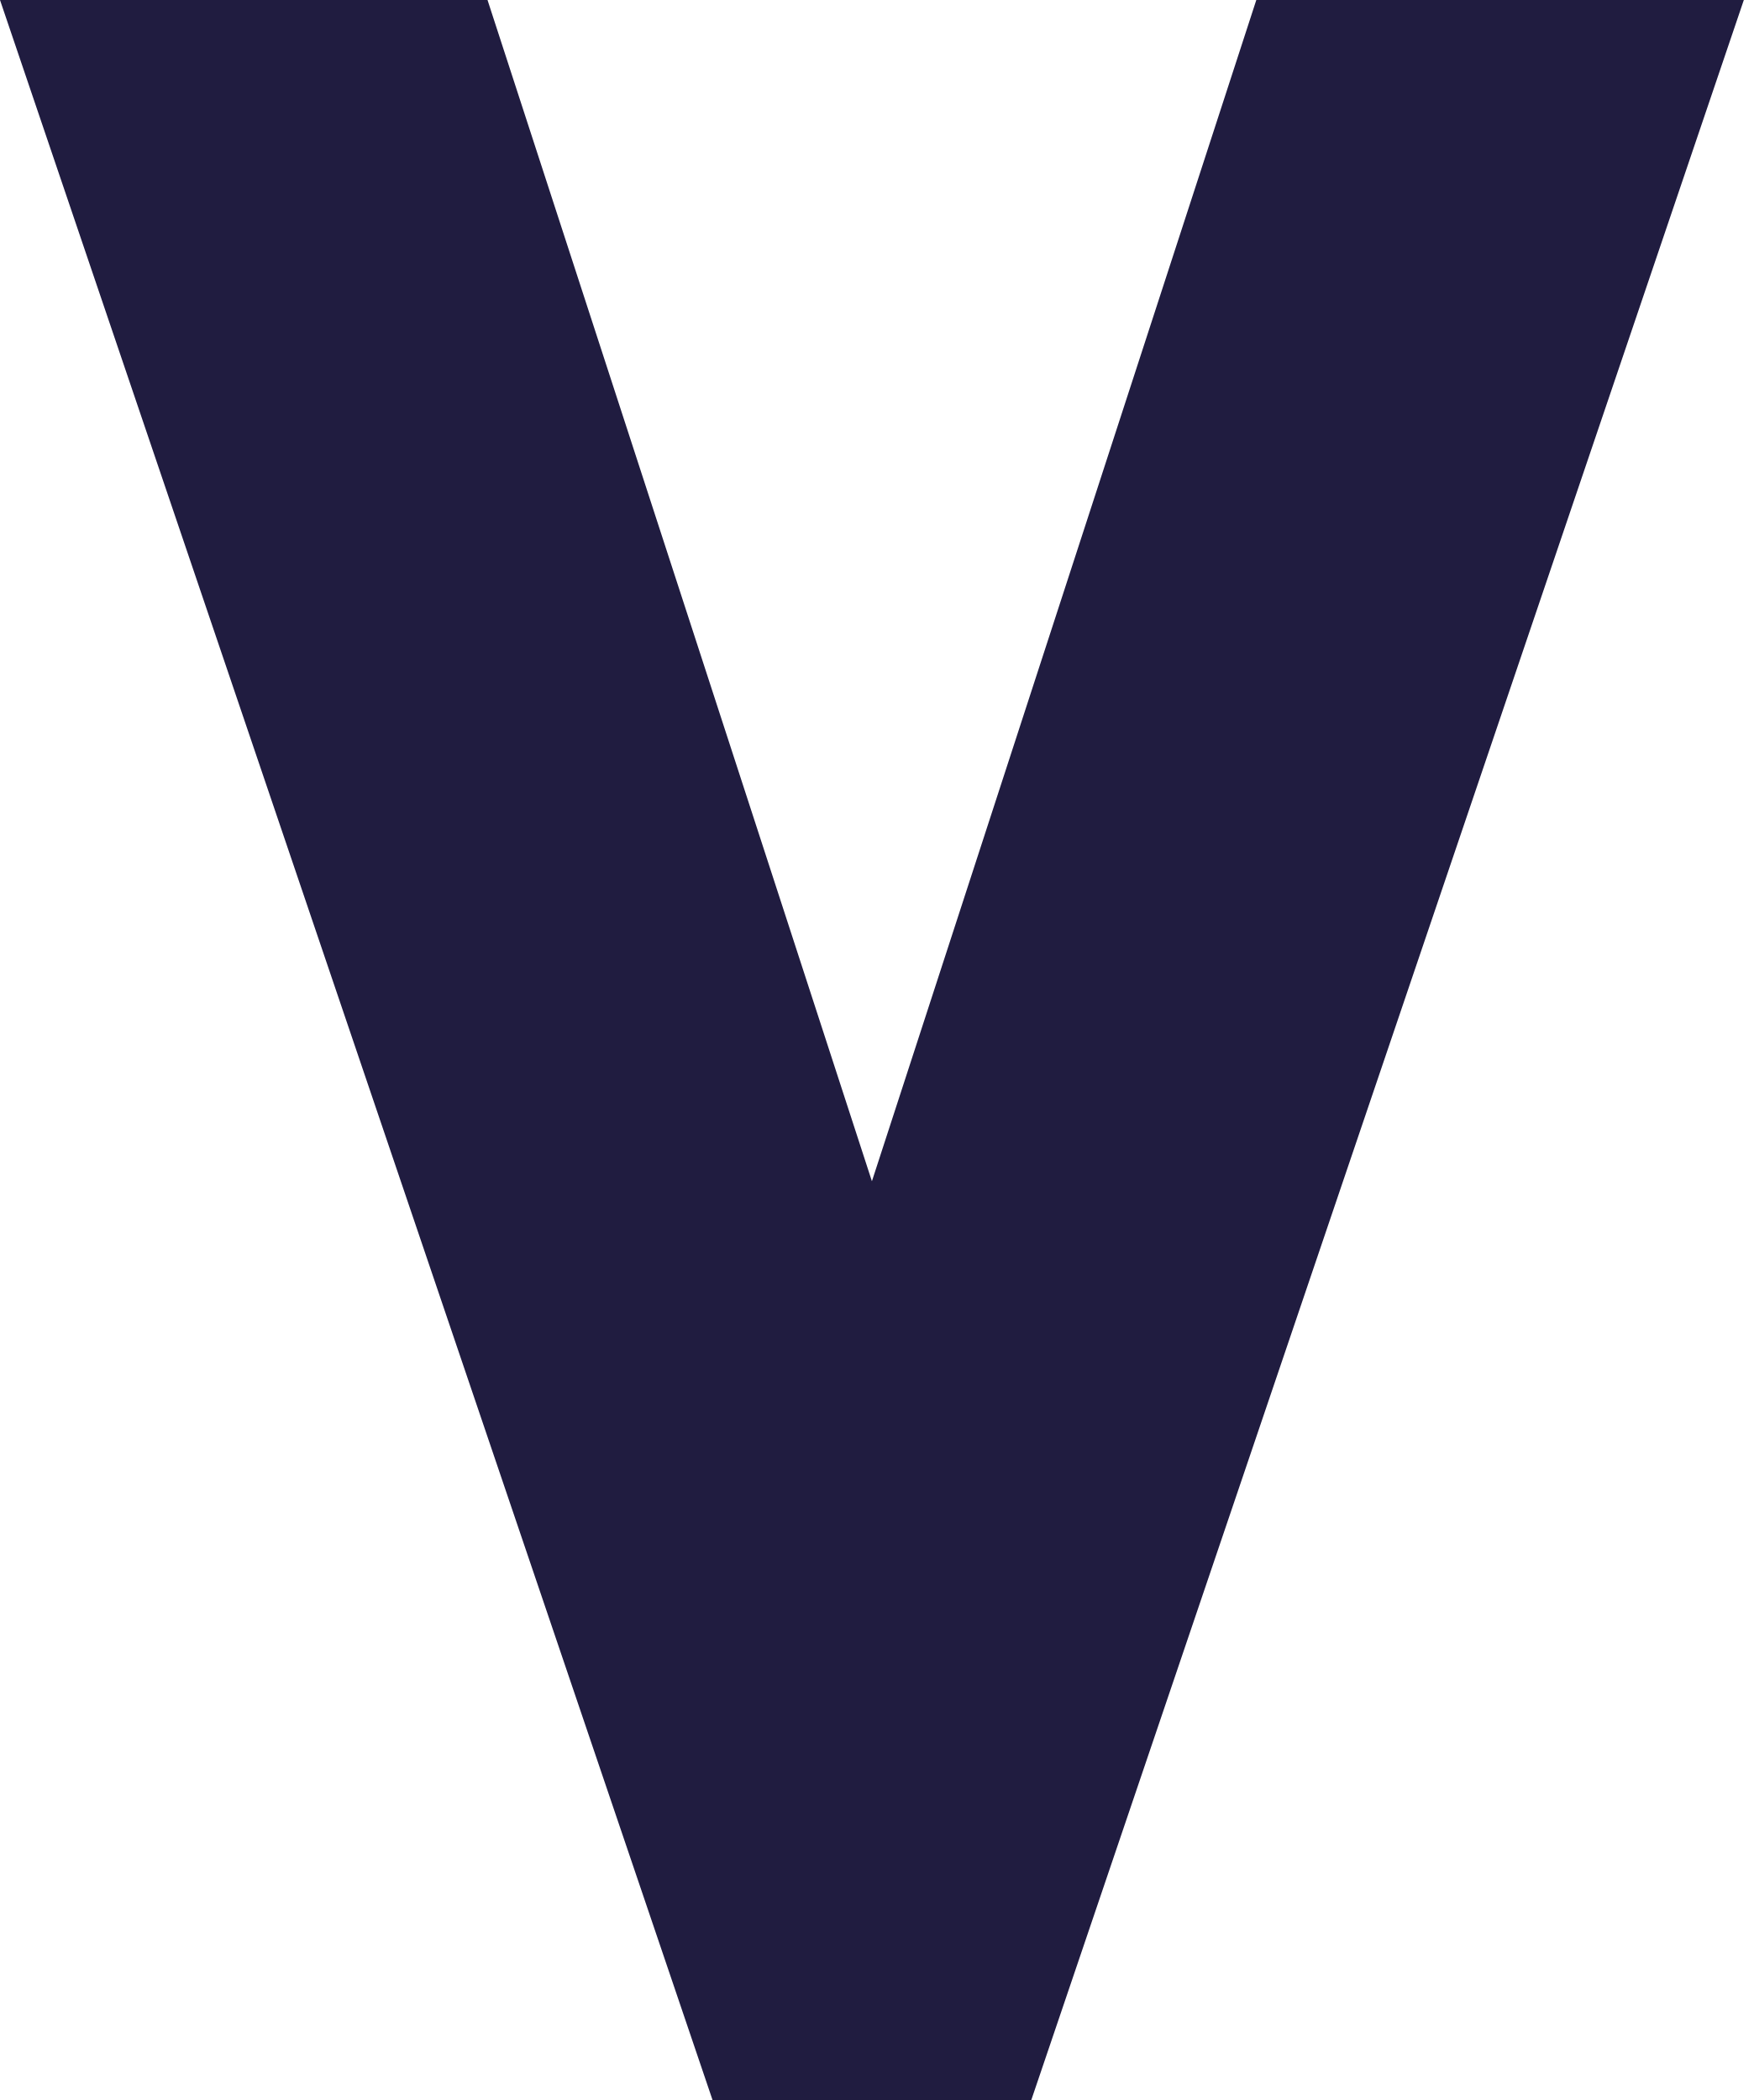
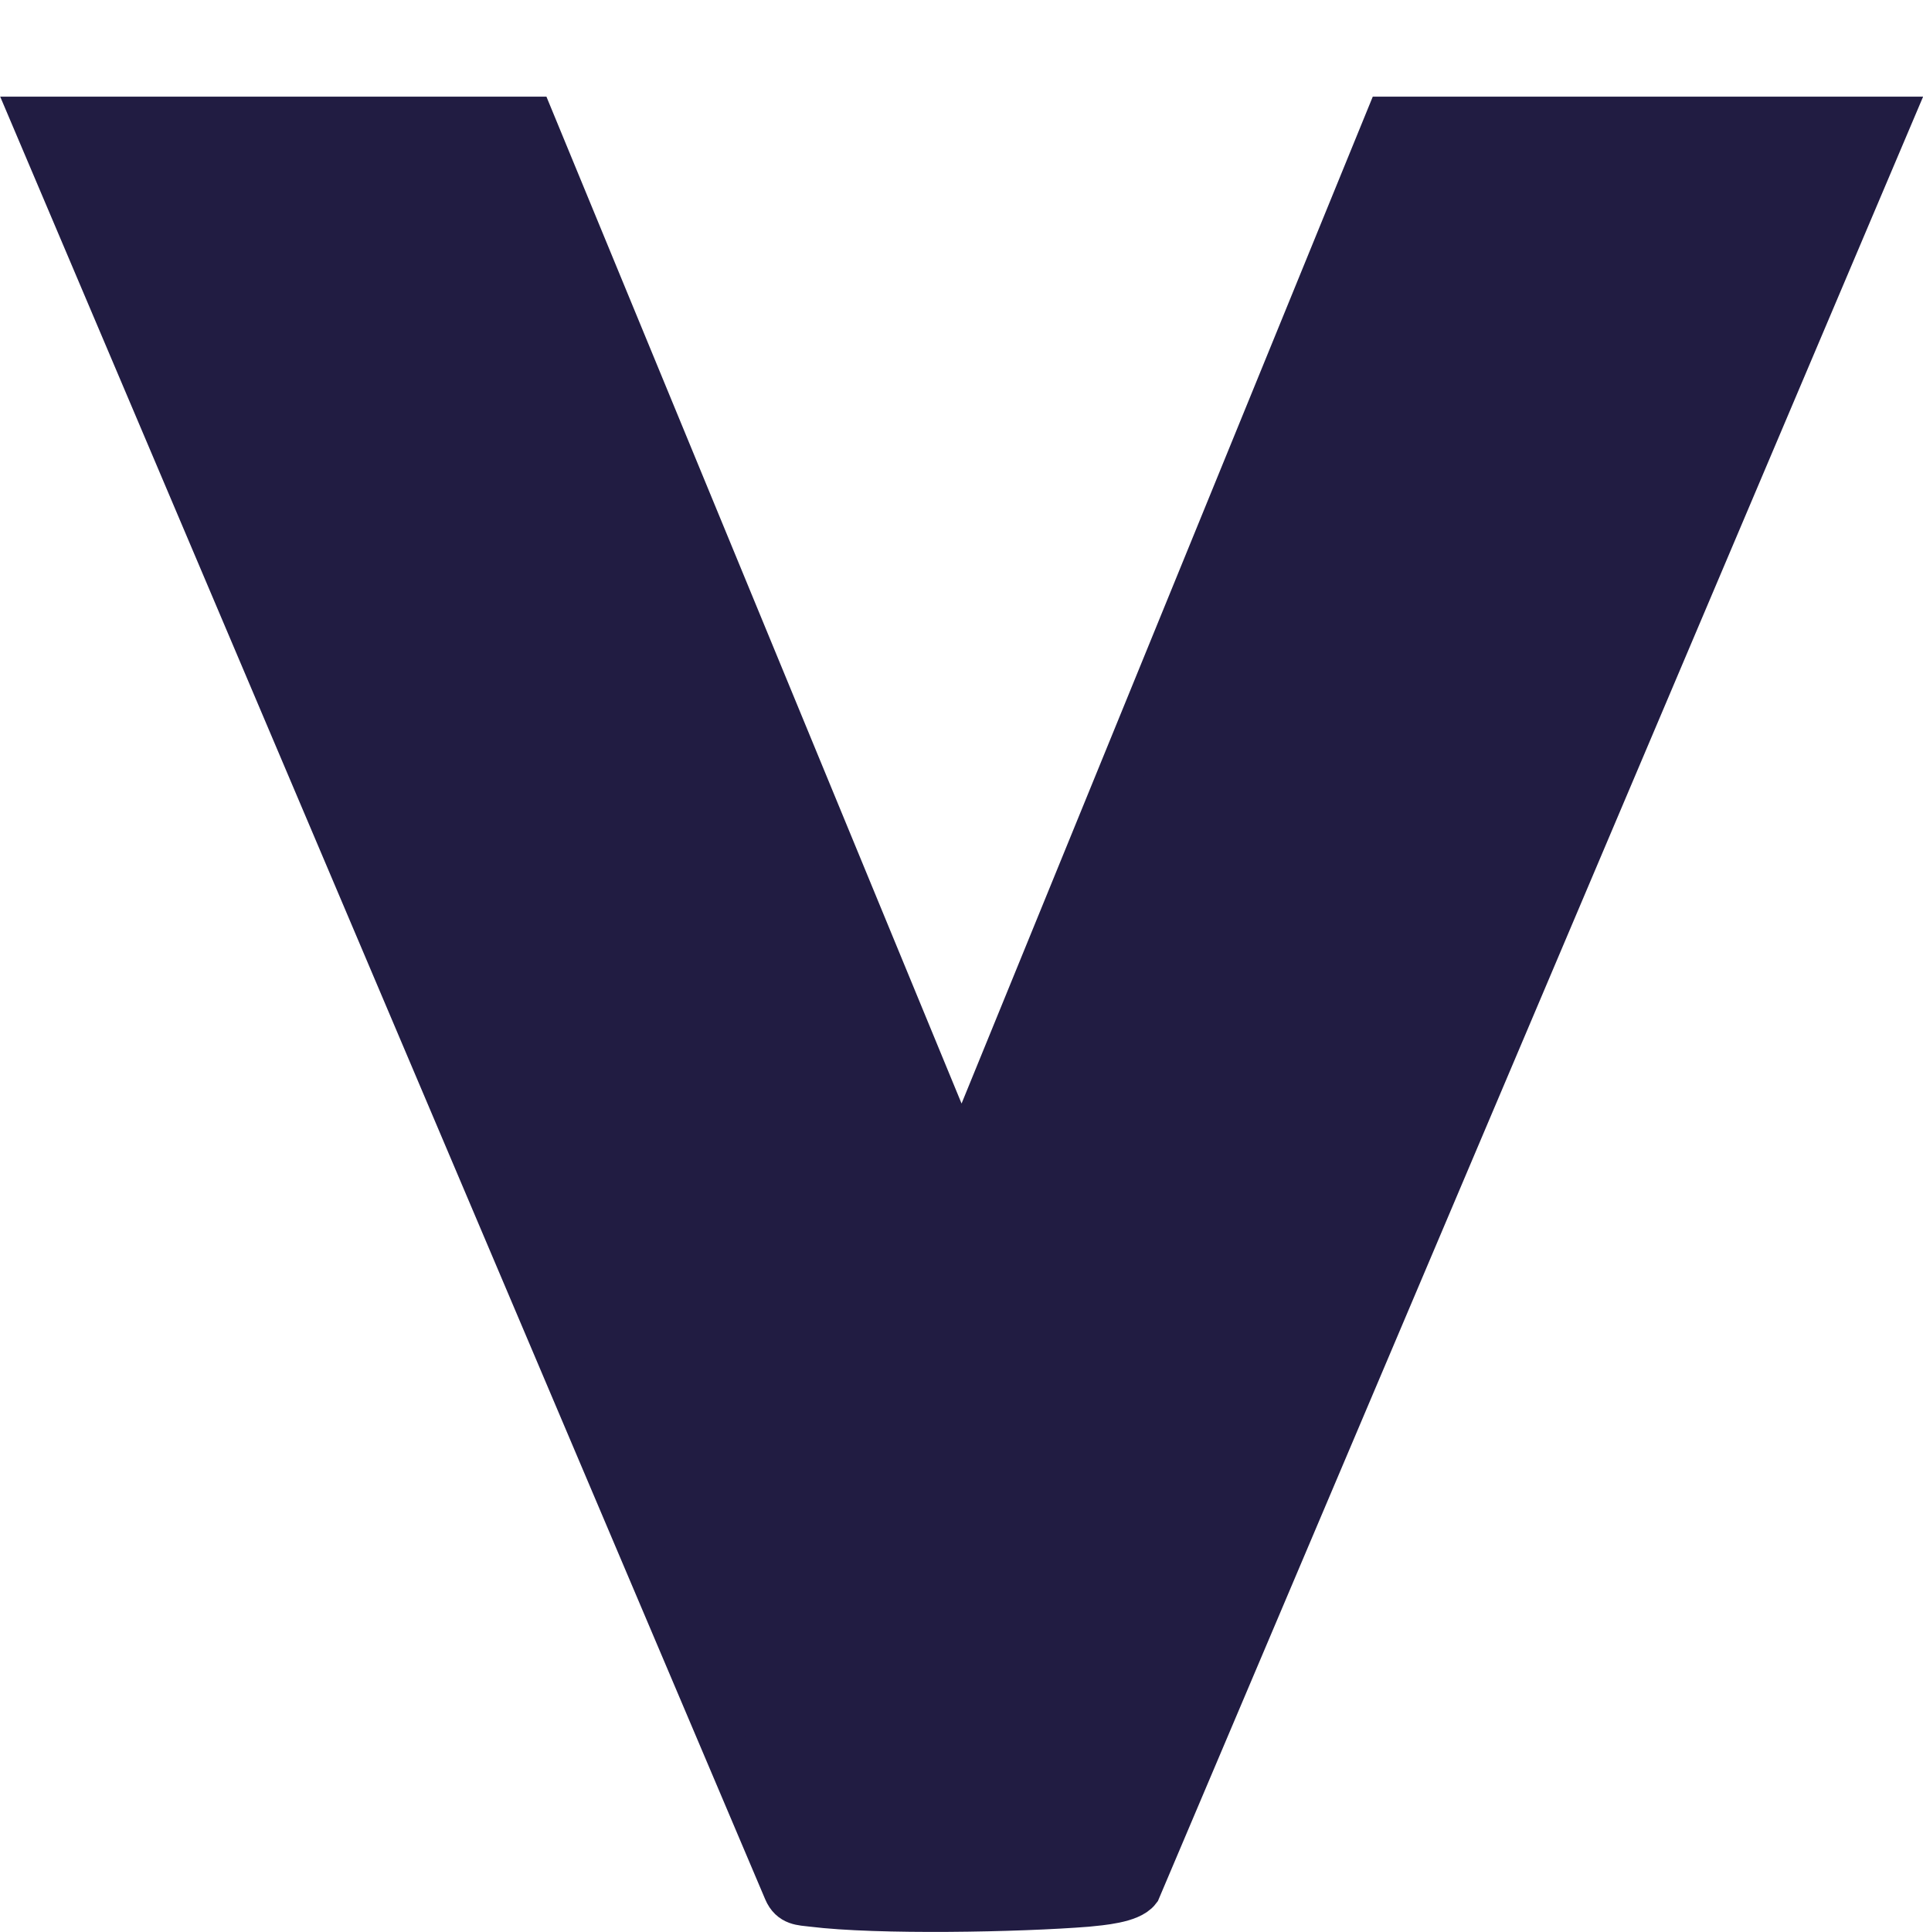
- <svg xmlns="http://www.w3.org/2000/svg" width="187" height="224" viewBox="0 0 187 224" fill="none">
-   <path fill-rule="evenodd" clip-rule="evenodd" d="M0 0 H186 L110 224 H76 Z      M52 0 L134 0 L93 126 Z" fill="#201c40" />
+ <svg xmlns="http://www.w3.org/2000/svg" width="223" height="224" viewBox="0 -2.13 42.49 42.67">
+   <path fill="#211c42" stroke="#211c42" stroke-miterlimit="10" d="M11.74.5l9.51,23.06L30.67.5h11.07l-16.59,39.11c-.18.24-.83.29-1.13.32-1.5.12-4.62.18-6.07,0-.25-.03-.46-.02-.58-.3L.76.5h10.98Z" />
</svg>
